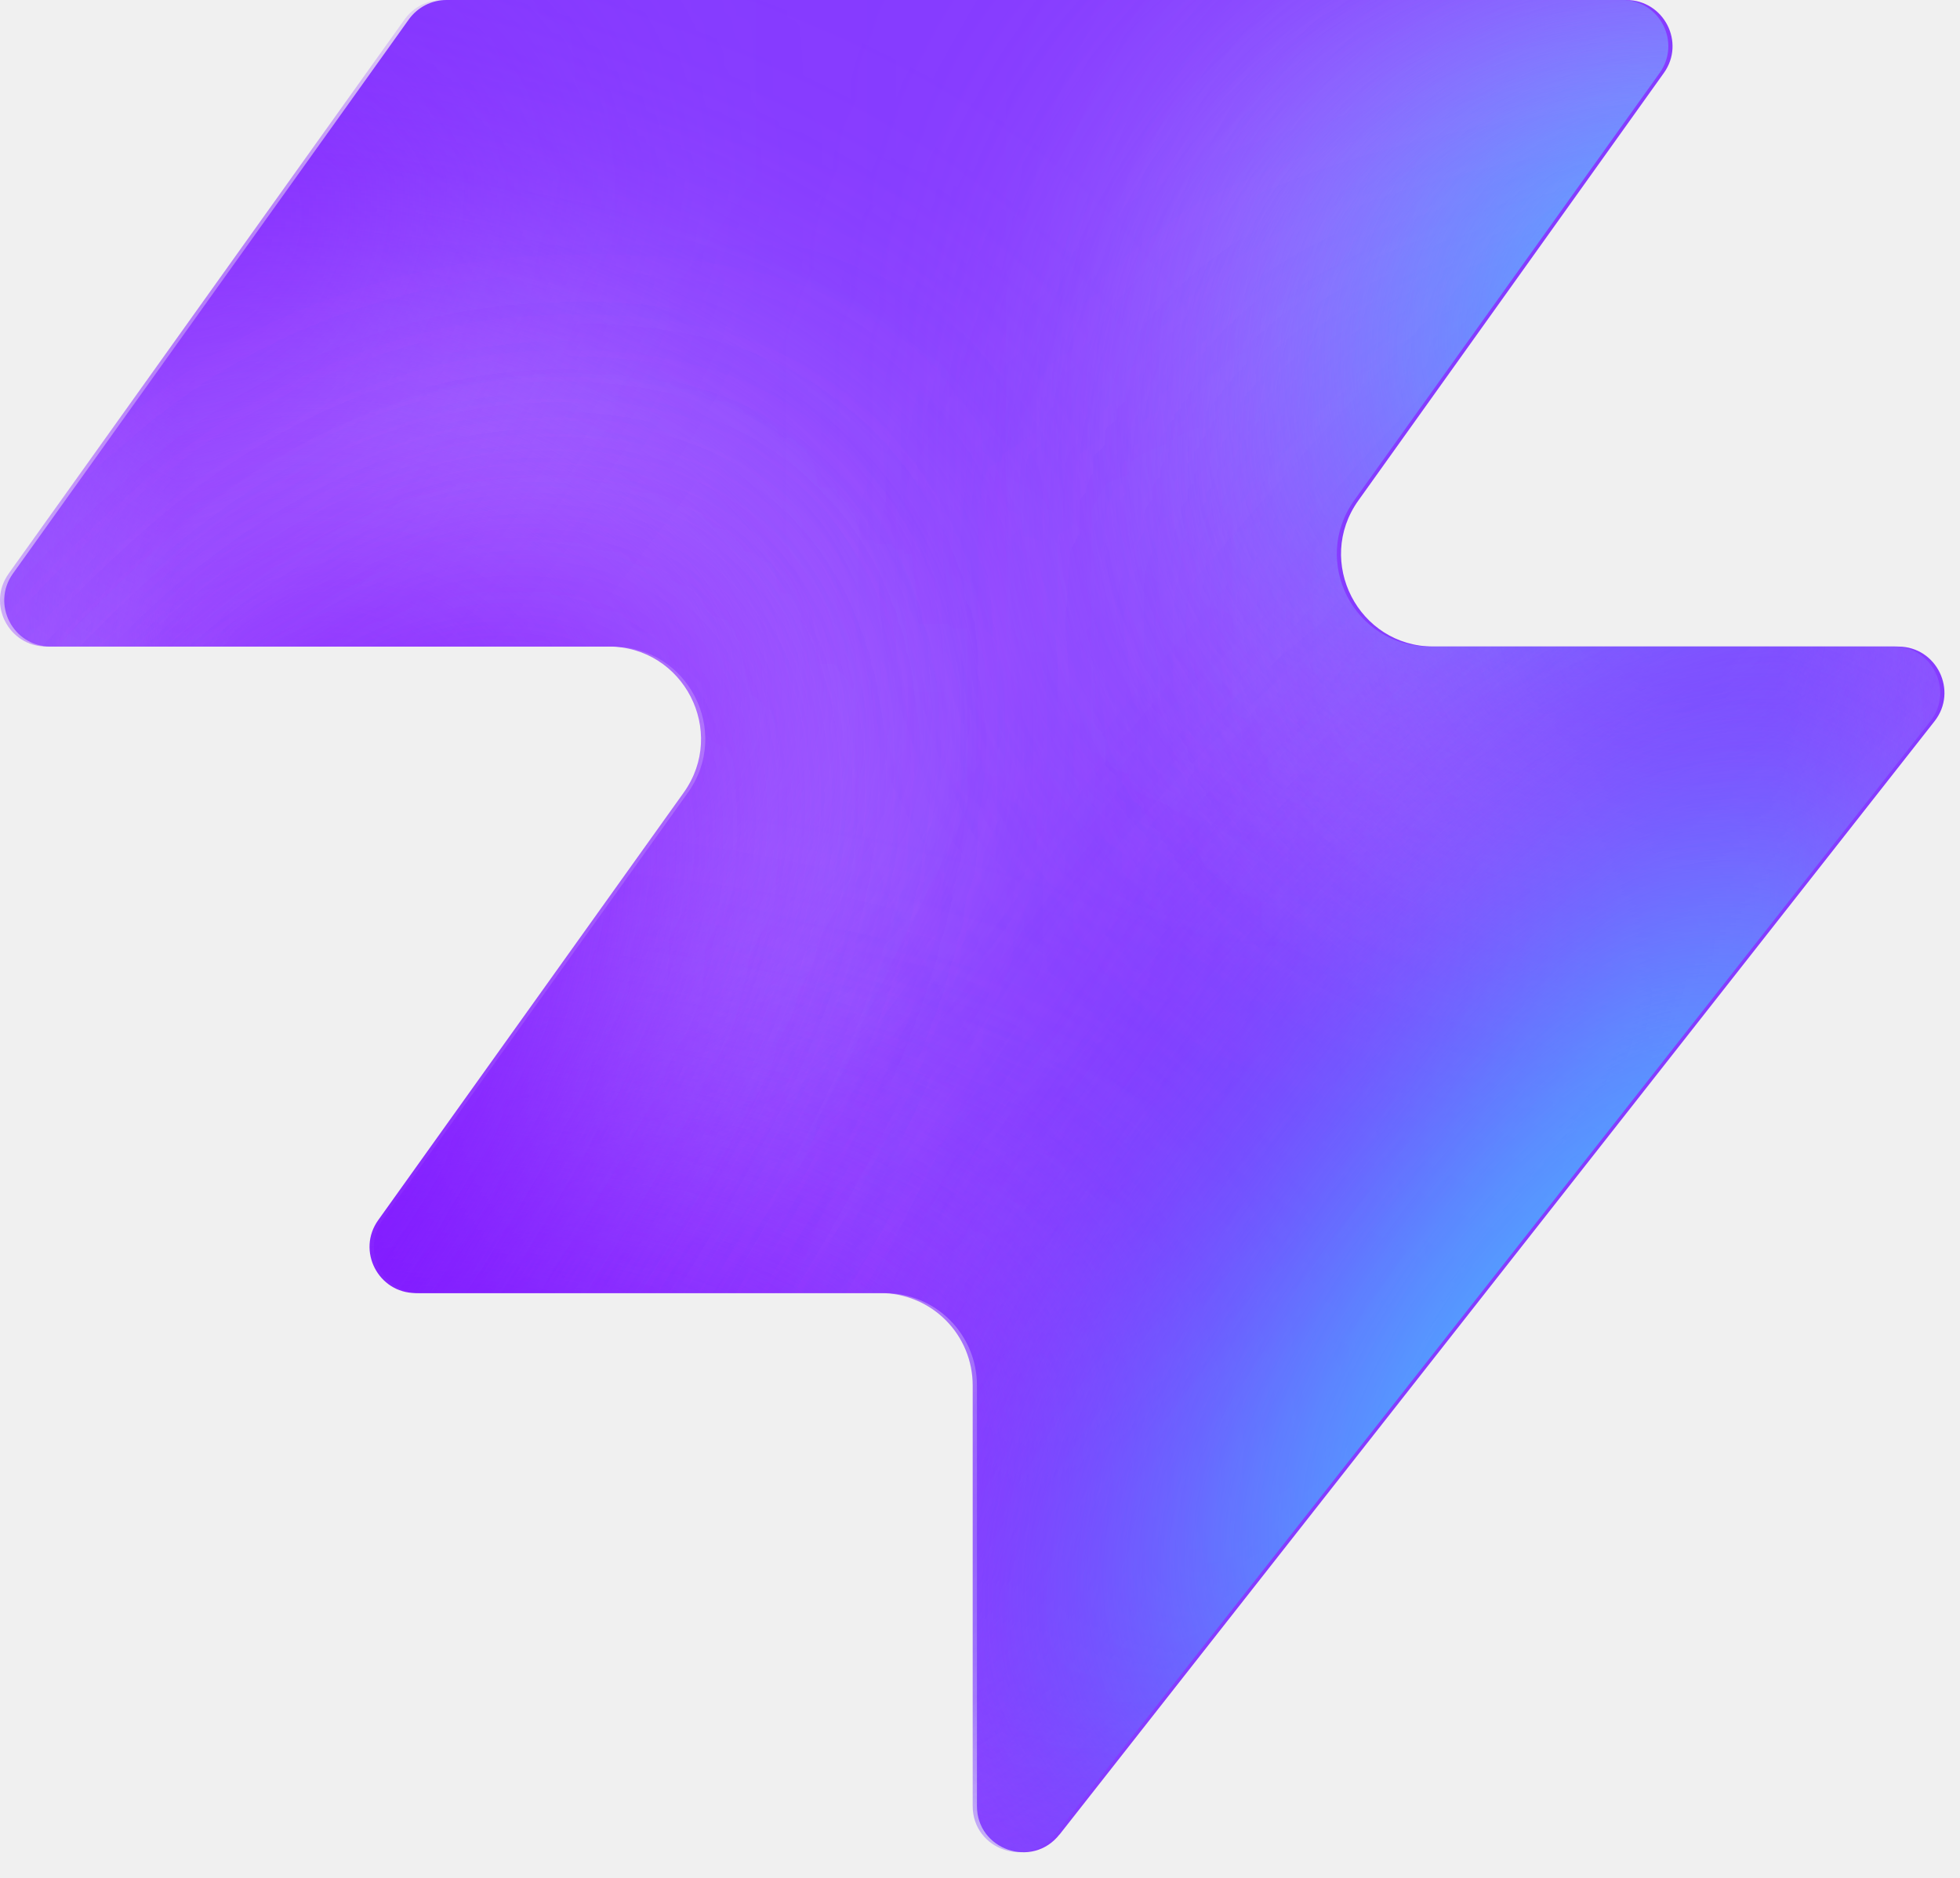
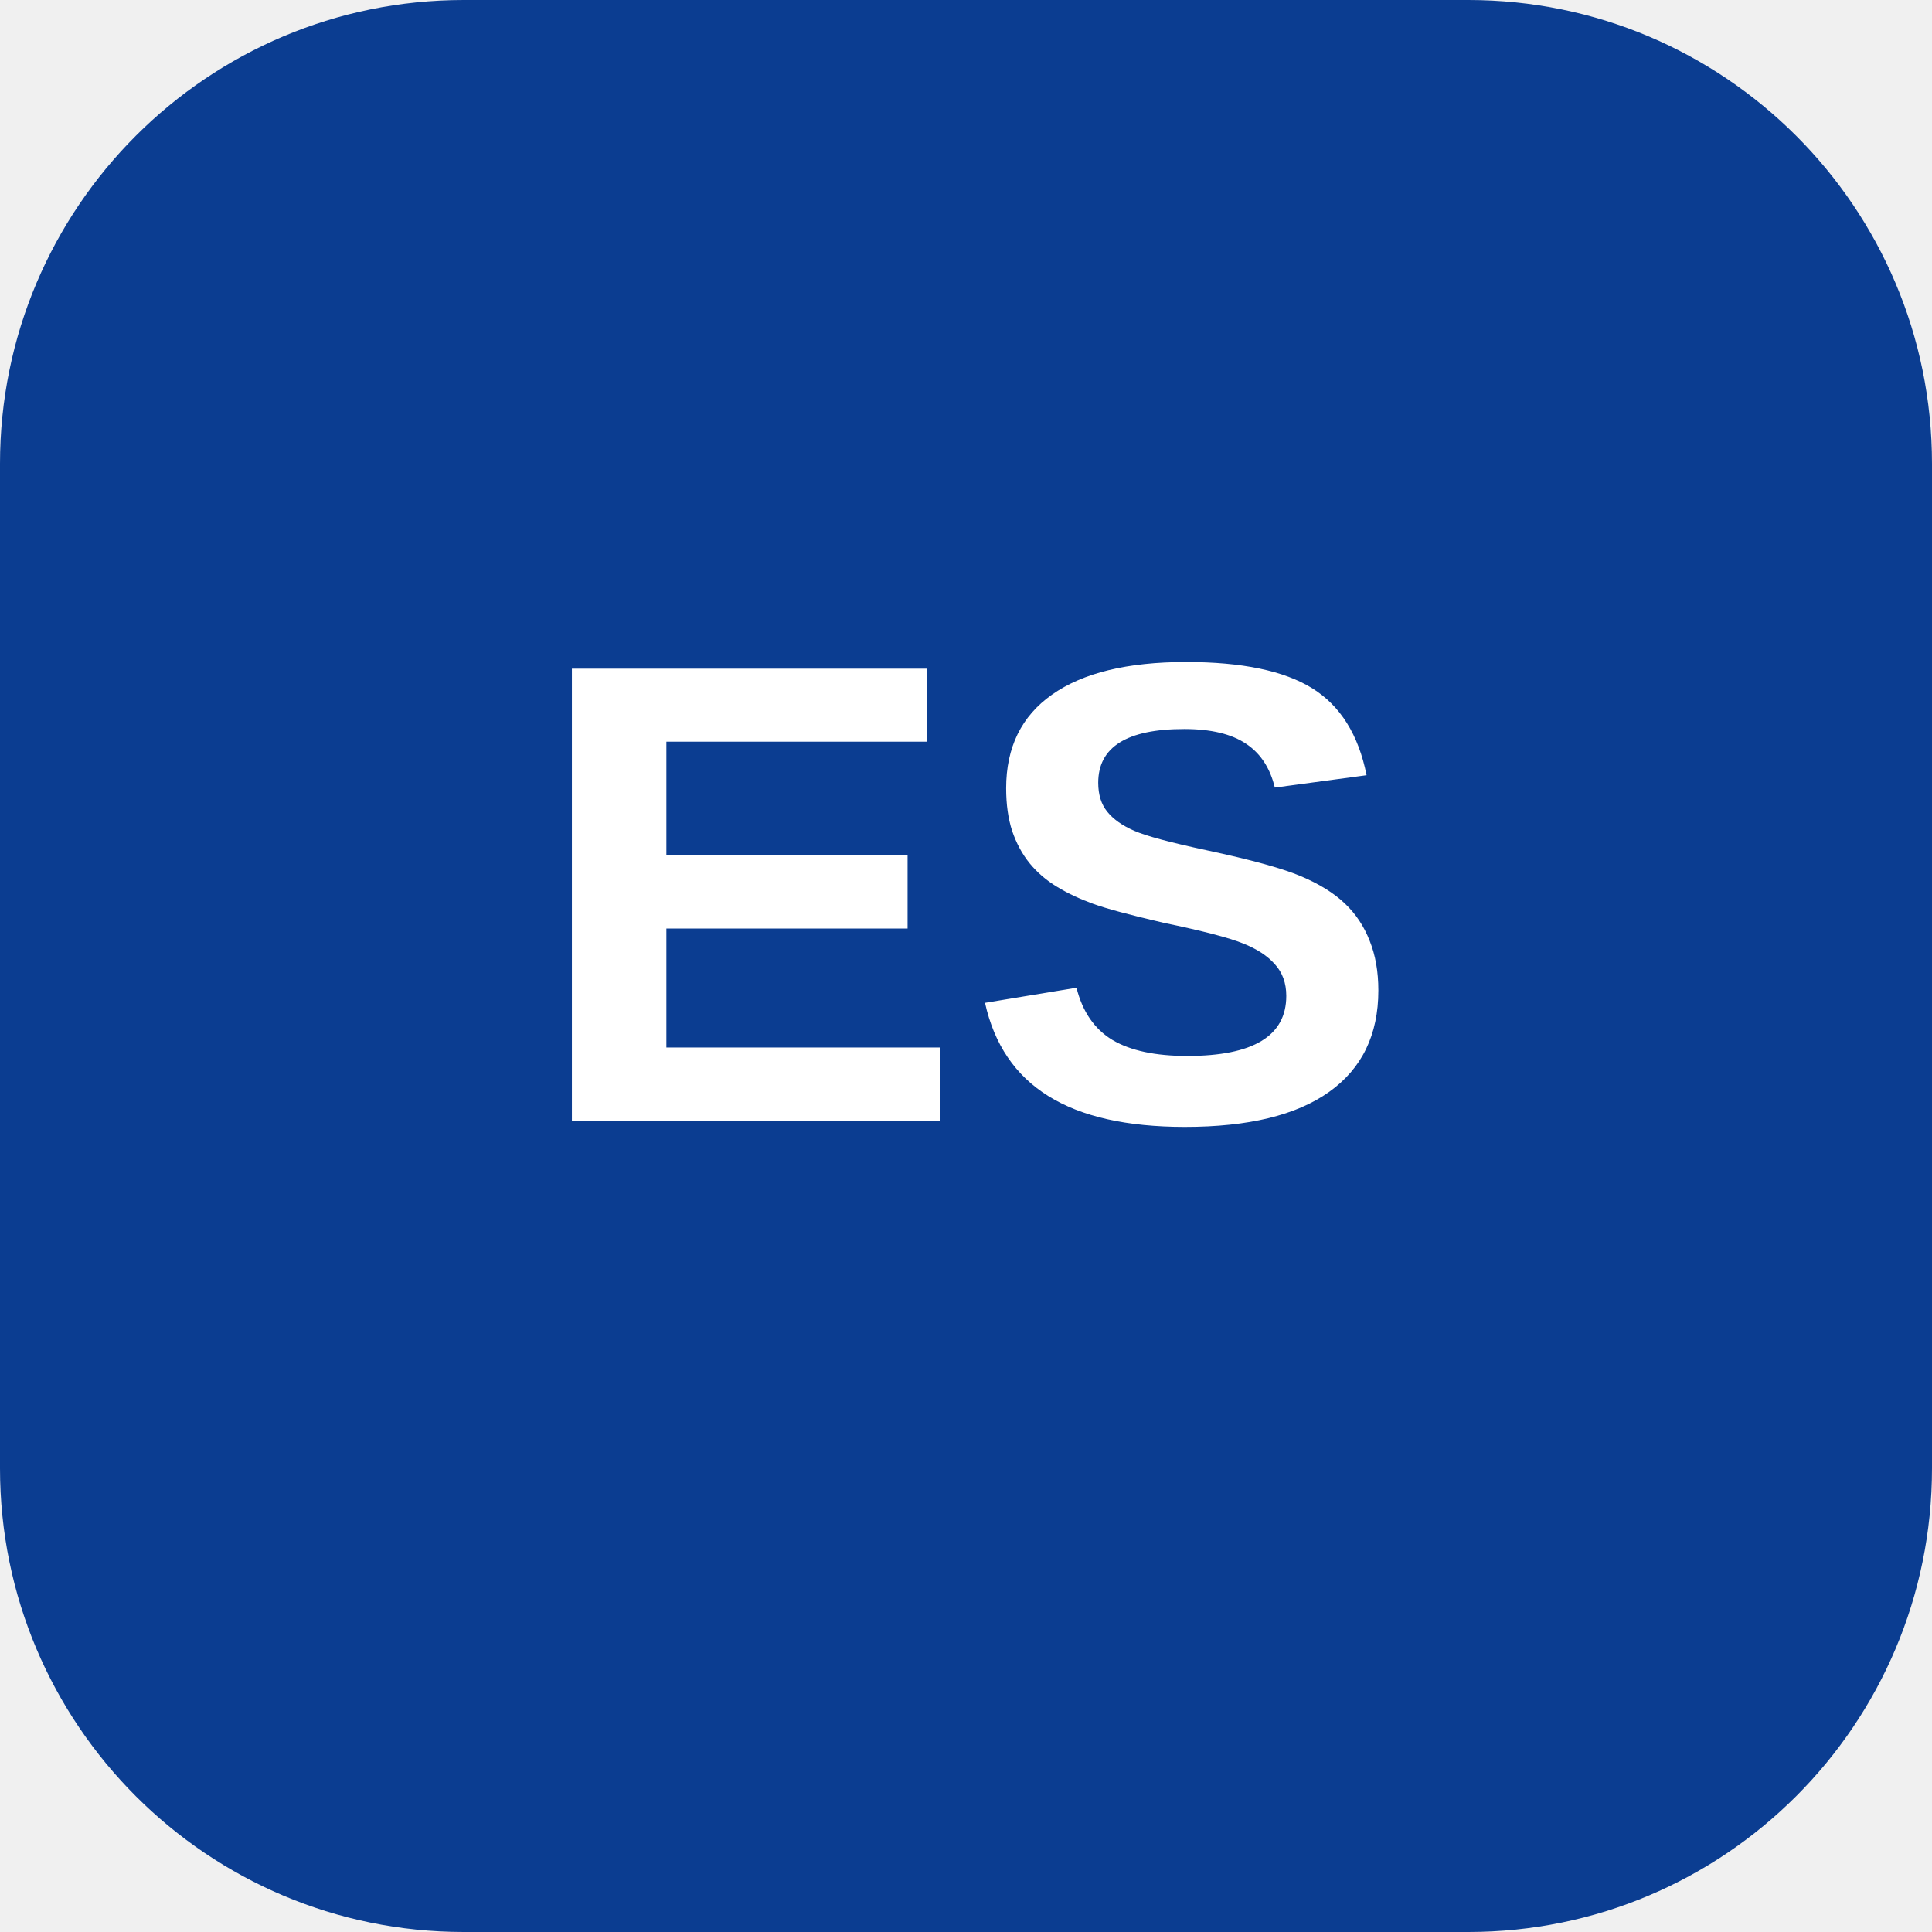
- <svg xmlns="http://www.w3.org/2000/svg" width="48" height="46" fill="none" viewBox="0 0 48 46">
-   <path fill="#863bff" d="M25.946 44.938c-.664.845-2.021.375-2.021-.698V33.937a2.26 2.26 0 0 0-2.262-2.262H10.287c-.92 0-1.456-1.04-.92-1.788l7.48-10.471c1.07-1.497 0-3.578-1.842-3.578H1.237c-.92 0-1.456-1.04-.92-1.788L10.013.474c.214-.297.556-.474.92-.474h28.894c.92 0 1.456 1.04.92 1.788l-7.48 10.471c-1.07 1.498 0 3.579 1.842 3.579h11.377c.943 0 1.473 1.088.89 1.83L25.947 44.94z" style="fill:#863bff;fill:color(display-p3 .525 .23 1);fill-opacity:1" />
-   <mask id="a" width="48" height="46" x="0" y="0" maskUnits="userSpaceOnUse" style="mask-type:alpha">
-     <path fill="#000" d="M25.842 44.938c-.664.844-2.021.375-2.021-.698V33.937a2.26 2.26 0 0 0-2.262-2.262H10.183c-.92 0-1.456-1.04-.92-1.788l7.48-10.471c1.07-1.498 0-3.579-1.842-3.579H1.133c-.92 0-1.456-1.04-.92-1.787L9.91.473c.214-.297.556-.474.92-.474h28.894c.92 0 1.456 1.04.92 1.788l-7.48 10.471c-1.07 1.498 0 3.578 1.842 3.578h11.377c.943 0 1.473 1.088.89 1.832L25.843 44.94z" style="fill:#000;fill-opacity:1" />
-   </mask>
-   <g mask="url(#a)">
-     <g filter="url(#b)">
-       <ellipse cx="5.508" cy="14.704" fill="#ede6ff" rx="5.508" ry="14.704" style="fill:#ede6ff;fill:color(display-p3 .927 .903 1);fill-opacity:1" transform="matrix(.00324 1 1 -.00324 -4.47 31.516)" />
-     </g>
-     <g filter="url(#c)">
-       <ellipse cx="10.399" cy="29.851" fill="#ede6ff" rx="10.399" ry="29.851" style="fill:#ede6ff;fill:color(display-p3 .927 .903 1);fill-opacity:1" transform="matrix(.00324 1 1 -.00324 -39.328 7.883)" />
-     </g>
-     <g filter="url(#d)">
-       <ellipse cx="5.508" cy="30.487" fill="#7e14ff" rx="5.508" ry="30.487" style="fill:#7e14ff;fill:color(display-p3 .492 .077 1);fill-opacity:1" transform="rotate(89.814 -25.913 -14.639)scale(1 -1)" />
-     </g>
-     <g filter="url(#e)">
-       <ellipse cx="5.508" cy="30.599" fill="#7e14ff" rx="5.508" ry="30.599" style="fill:#7e14ff;fill:color(display-p3 .492 .077 1);fill-opacity:1" transform="rotate(89.814 -32.644 -3.334)scale(1 -1)" />
-     </g>
-     <g filter="url(#f)">
-       <ellipse cx="5.508" cy="30.599" fill="#7e14ff" rx="5.508" ry="30.599" style="fill:#7e14ff;fill:color(display-p3 .492 .077 1);fill-opacity:1" transform="matrix(.00324 1 1 -.00324 -34.34 30.47)" />
-     </g>
-     <g filter="url(#g)">
-       <ellipse cx="14.072" cy="22.078" fill="#ede6ff" rx="14.072" ry="22.078" style="fill:#ede6ff;fill:color(display-p3 .927 .903 1);fill-opacity:1" transform="rotate(93.35 24.506 48.493)scale(-1 1)" />
-     </g>
-     <g filter="url(#h)">
-       <ellipse cx="3.47" cy="21.501" fill="#7e14ff" rx="3.47" ry="21.501" style="fill:#7e14ff;fill:color(display-p3 .492 .077 1);fill-opacity:1" transform="rotate(89.009 28.708 47.59)scale(-1 1)" />
-     </g>
-     <g filter="url(#i)">
-       <ellipse cx="3.47" cy="21.501" fill="#7e14ff" rx="3.47" ry="21.501" style="fill:#7e14ff;fill:color(display-p3 .492 .077 1);fill-opacity:1" transform="rotate(89.009 28.708 47.59)scale(-1 1)" />
-     </g>
-     <g filter="url(#j)">
-       <ellipse cx=".387" cy="8.972" fill="#7e14ff" rx="4.407" ry="29.108" style="fill:#7e14ff;fill:color(display-p3 .492 .077 1);fill-opacity:1" transform="rotate(39.51 .387 8.972)" />
-     </g>
-     <g filter="url(#k)">
-       <ellipse cx="47.523" cy="-6.092" fill="#7e14ff" rx="4.407" ry="29.108" style="fill:#7e14ff;fill:color(display-p3 .492 .077 1);fill-opacity:1" transform="rotate(37.892 47.523 -6.092)" />
-     </g>
-     <g filter="url(#l)">
-       <ellipse cx="41.412" cy="6.333" fill="#47bfff" rx="5.971" ry="9.665" style="fill:#47bfff;fill:color(display-p3 .28 .748 1);fill-opacity:1" transform="rotate(37.892 41.412 6.333)" />
-     </g>
-     <g filter="url(#m)">
-       <ellipse cx="-1.879" cy="38.332" fill="#7e14ff" rx="4.407" ry="29.108" style="fill:#7e14ff;fill:color(display-p3 .492 .077 1);fill-opacity:1" transform="rotate(37.892 -1.88 38.332)" />
-     </g>
-     <g filter="url(#n)">
-       <ellipse cx="-1.879" cy="38.332" fill="#7e14ff" rx="4.407" ry="29.108" style="fill:#7e14ff;fill:color(display-p3 .492 .077 1);fill-opacity:1" transform="rotate(37.892 -1.88 38.332)" />
-     </g>
-     <g filter="url(#o)">
-       <ellipse cx="35.651" cy="29.907" fill="#7e14ff" rx="4.407" ry="29.108" style="fill:#7e14ff;fill:color(display-p3 .492 .077 1);fill-opacity:1" transform="rotate(37.892 35.651 29.907)" />
-     </g>
-     <g filter="url(#p)">
-       <ellipse cx="38.418" cy="32.4" fill="#47bfff" rx="5.971" ry="15.297" style="fill:#47bfff;fill:color(display-p3 .28 .748 1);fill-opacity:1" transform="rotate(37.892 38.418 32.4)" />
-     </g>
-   </g>
-   <defs>
-     <filter id="b" width="60.045" height="41.654" x="-19.77" y="16.149" color-interpolation-filters="sRGB" filterUnits="userSpaceOnUse">
-       <feFlood flood-opacity="0" result="BackgroundImageFix" />
-       <feBlend in="SourceGraphic" in2="BackgroundImageFix" result="shape" />
-       <feGaussianBlur result="effect1_foregroundBlur_2002_17158" stdDeviation="7.659" />
-     </filter>
-     <filter id="c" width="90.34" height="51.437" x="-54.613" y="-7.533" color-interpolation-filters="sRGB" filterUnits="userSpaceOnUse">
-       <feFlood flood-opacity="0" result="BackgroundImageFix" />
-       <feBlend in="SourceGraphic" in2="BackgroundImageFix" result="shape" />
-       <feGaussianBlur result="effect1_foregroundBlur_2002_17158" stdDeviation="7.659" />
-     </filter>
-     <filter id="d" width="79.355" height="29.4" x="-49.64" y="2.03" color-interpolation-filters="sRGB" filterUnits="userSpaceOnUse">
-       <feFlood flood-opacity="0" result="BackgroundImageFix" />
-       <feBlend in="SourceGraphic" in2="BackgroundImageFix" result="shape" />
-       <feGaussianBlur result="effect1_foregroundBlur_2002_17158" stdDeviation="4.596" />
-     </filter>
-     <filter id="e" width="79.579" height="29.4" x="-45.045" y="20.029" color-interpolation-filters="sRGB" filterUnits="userSpaceOnUse">
-       <feFlood flood-opacity="0" result="BackgroundImageFix" />
-       <feBlend in="SourceGraphic" in2="BackgroundImageFix" result="shape" />
-       <feGaussianBlur result="effect1_foregroundBlur_2002_17158" stdDeviation="4.596" />
-     </filter>
-     <filter id="f" width="79.579" height="29.4" x="-43.513" y="21.178" color-interpolation-filters="sRGB" filterUnits="userSpaceOnUse">
-       <feFlood flood-opacity="0" result="BackgroundImageFix" />
-       <feBlend in="SourceGraphic" in2="BackgroundImageFix" result="shape" />
-       <feGaussianBlur result="effect1_foregroundBlur_2002_17158" stdDeviation="4.596" />
-     </filter>
-     <filter id="g" width="74.749" height="58.852" x="15.756" y="-17.901" color-interpolation-filters="sRGB" filterUnits="userSpaceOnUse">
-       <feFlood flood-opacity="0" result="BackgroundImageFix" />
-       <feBlend in="SourceGraphic" in2="BackgroundImageFix" result="shape" />
-       <feGaussianBlur result="effect1_foregroundBlur_2002_17158" stdDeviation="7.659" />
-     </filter>
-     <filter id="h" width="61.377" height="25.362" x="23.548" y="2.284" color-interpolation-filters="sRGB" filterUnits="userSpaceOnUse">
-       <feFlood flood-opacity="0" result="BackgroundImageFix" />
-       <feBlend in="SourceGraphic" in2="BackgroundImageFix" result="shape" />
-       <feGaussianBlur result="effect1_foregroundBlur_2002_17158" stdDeviation="4.596" />
-     </filter>
-     <filter id="i" width="61.377" height="25.362" x="23.548" y="2.284" color-interpolation-filters="sRGB" filterUnits="userSpaceOnUse">
-       <feFlood flood-opacity="0" result="BackgroundImageFix" />
-       <feBlend in="SourceGraphic" in2="BackgroundImageFix" result="shape" />
-       <feGaussianBlur result="effect1_foregroundBlur_2002_17158" stdDeviation="4.596" />
-     </filter>
-     <filter id="j" width="56.045" height="63.649" x="-27.636" y="-22.853" color-interpolation-filters="sRGB" filterUnits="userSpaceOnUse">
-       <feFlood flood-opacity="0" result="BackgroundImageFix" />
-       <feBlend in="SourceGraphic" in2="BackgroundImageFix" result="shape" />
-       <feGaussianBlur result="effect1_foregroundBlur_2002_17158" stdDeviation="4.596" />
-     </filter>
-     <filter id="k" width="54.814" height="64.646" x="20.116" y="-38.415" color-interpolation-filters="sRGB" filterUnits="userSpaceOnUse">
-       <feFlood flood-opacity="0" result="BackgroundImageFix" />
-       <feBlend in="SourceGraphic" in2="BackgroundImageFix" result="shape" />
-       <feGaussianBlur result="effect1_foregroundBlur_2002_17158" stdDeviation="4.596" />
-     </filter>
-     <filter id="l" width="33.541" height="35.313" x="24.641" y="-11.323" color-interpolation-filters="sRGB" filterUnits="userSpaceOnUse">
-       <feFlood flood-opacity="0" result="BackgroundImageFix" />
-       <feBlend in="SourceGraphic" in2="BackgroundImageFix" result="shape" />
-       <feGaussianBlur result="effect1_foregroundBlur_2002_17158" stdDeviation="4.596" />
-     </filter>
-     <filter id="m" width="54.814" height="64.646" x="-29.286" y="6.009" color-interpolation-filters="sRGB" filterUnits="userSpaceOnUse">
-       <feFlood flood-opacity="0" result="BackgroundImageFix" />
-       <feBlend in="SourceGraphic" in2="BackgroundImageFix" result="shape" />
-       <feGaussianBlur result="effect1_foregroundBlur_2002_17158" stdDeviation="4.596" />
-     </filter>
-     <filter id="n" width="54.814" height="64.646" x="-29.286" y="6.009" color-interpolation-filters="sRGB" filterUnits="userSpaceOnUse">
-       <feFlood flood-opacity="0" result="BackgroundImageFix" />
-       <feBlend in="SourceGraphic" in2="BackgroundImageFix" result="shape" />
-       <feGaussianBlur result="effect1_foregroundBlur_2002_17158" stdDeviation="4.596" />
-     </filter>
-     <filter id="o" width="54.814" height="64.646" x="8.244" y="-2.416" color-interpolation-filters="sRGB" filterUnits="userSpaceOnUse">
-       <feFlood flood-opacity="0" result="BackgroundImageFix" />
-       <feBlend in="SourceGraphic" in2="BackgroundImageFix" result="shape" />
-       <feGaussianBlur result="effect1_foregroundBlur_2002_17158" stdDeviation="4.596" />
-     </filter>
-     <filter id="p" width="39.409" height="43.623" x="18.713" y="10.588" color-interpolation-filters="sRGB" filterUnits="userSpaceOnUse">
-       <feFlood flood-opacity="0" result="BackgroundImageFix" />
-       <feBlend in="SourceGraphic" in2="BackgroundImageFix" result="shape" />
-       <feGaussianBlur result="effect1_foregroundBlur_2002_17158" stdDeviation="4.596" />
-     </filter>
-   </defs>
+ <svg xmlns="http://www.w3.org/2000/svg" viewBox="0 0 100 100">
+   <rect width="100" height="100" rx="24" fill="#0b3d91" />
+   <text x="50" y="58" text-anchor="middle" font-family="Arial, sans-serif" font-size="34" font-weight="700" fill="white">ES</text>
</svg>
